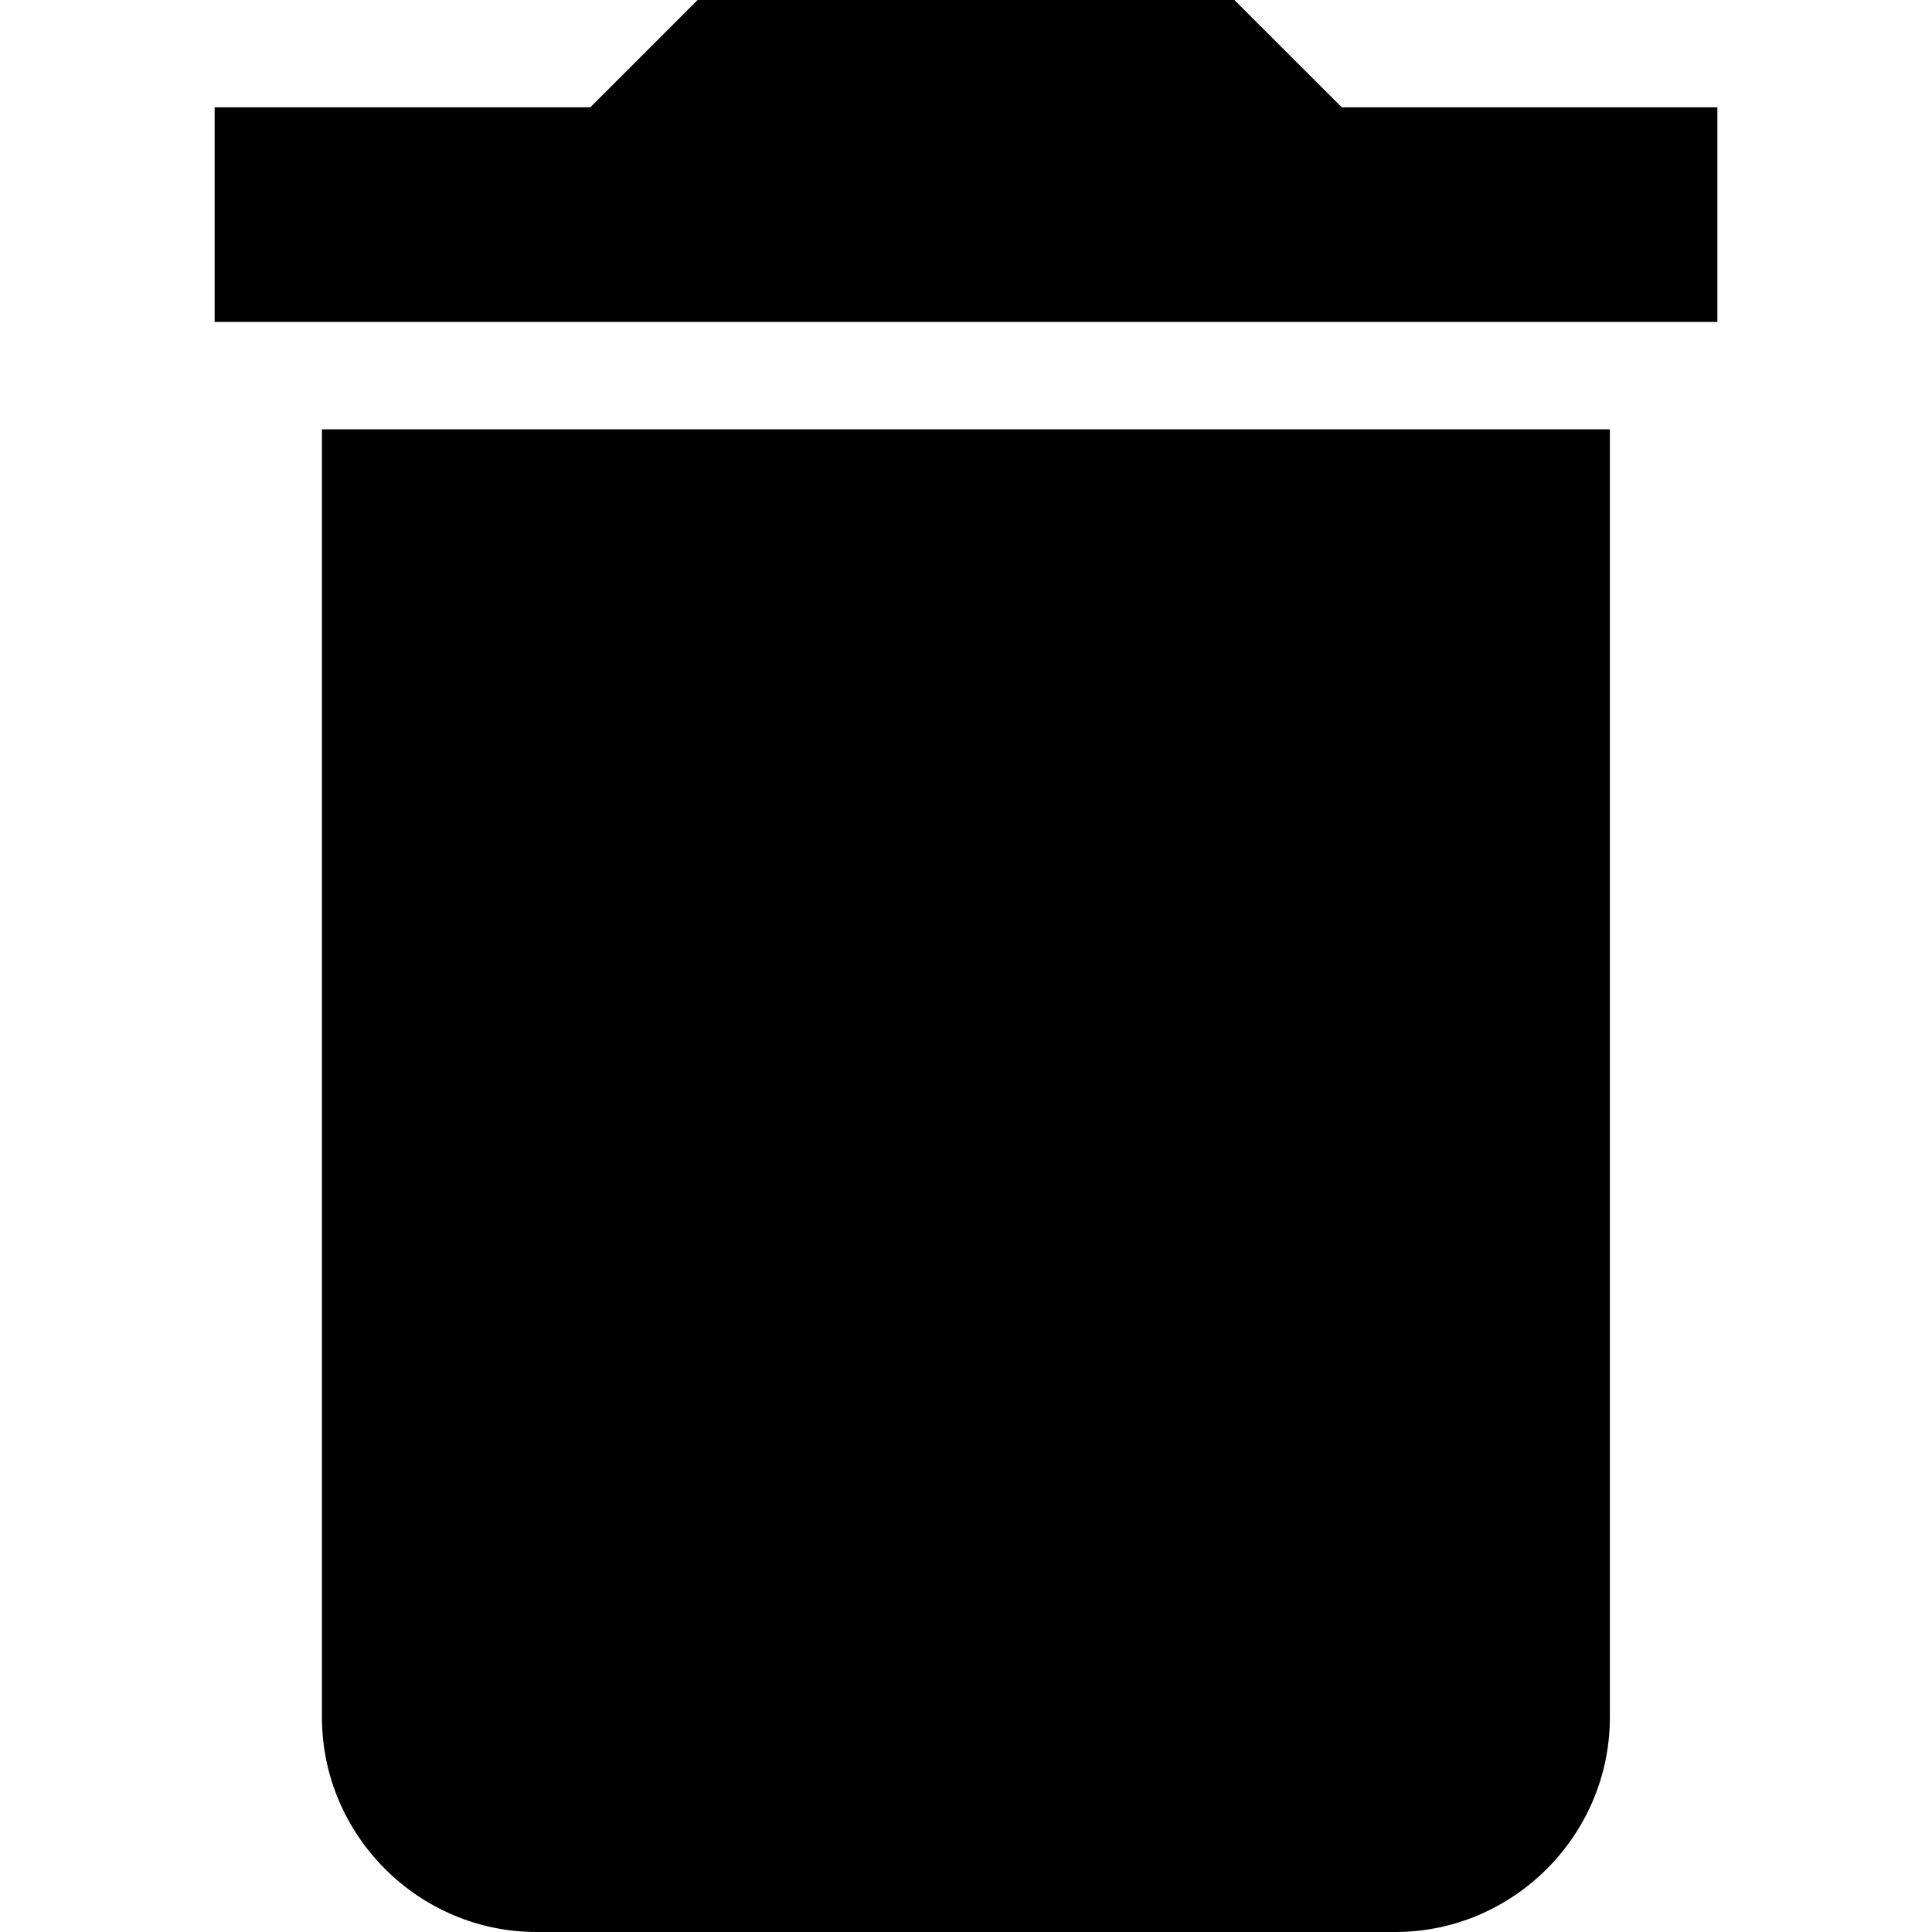
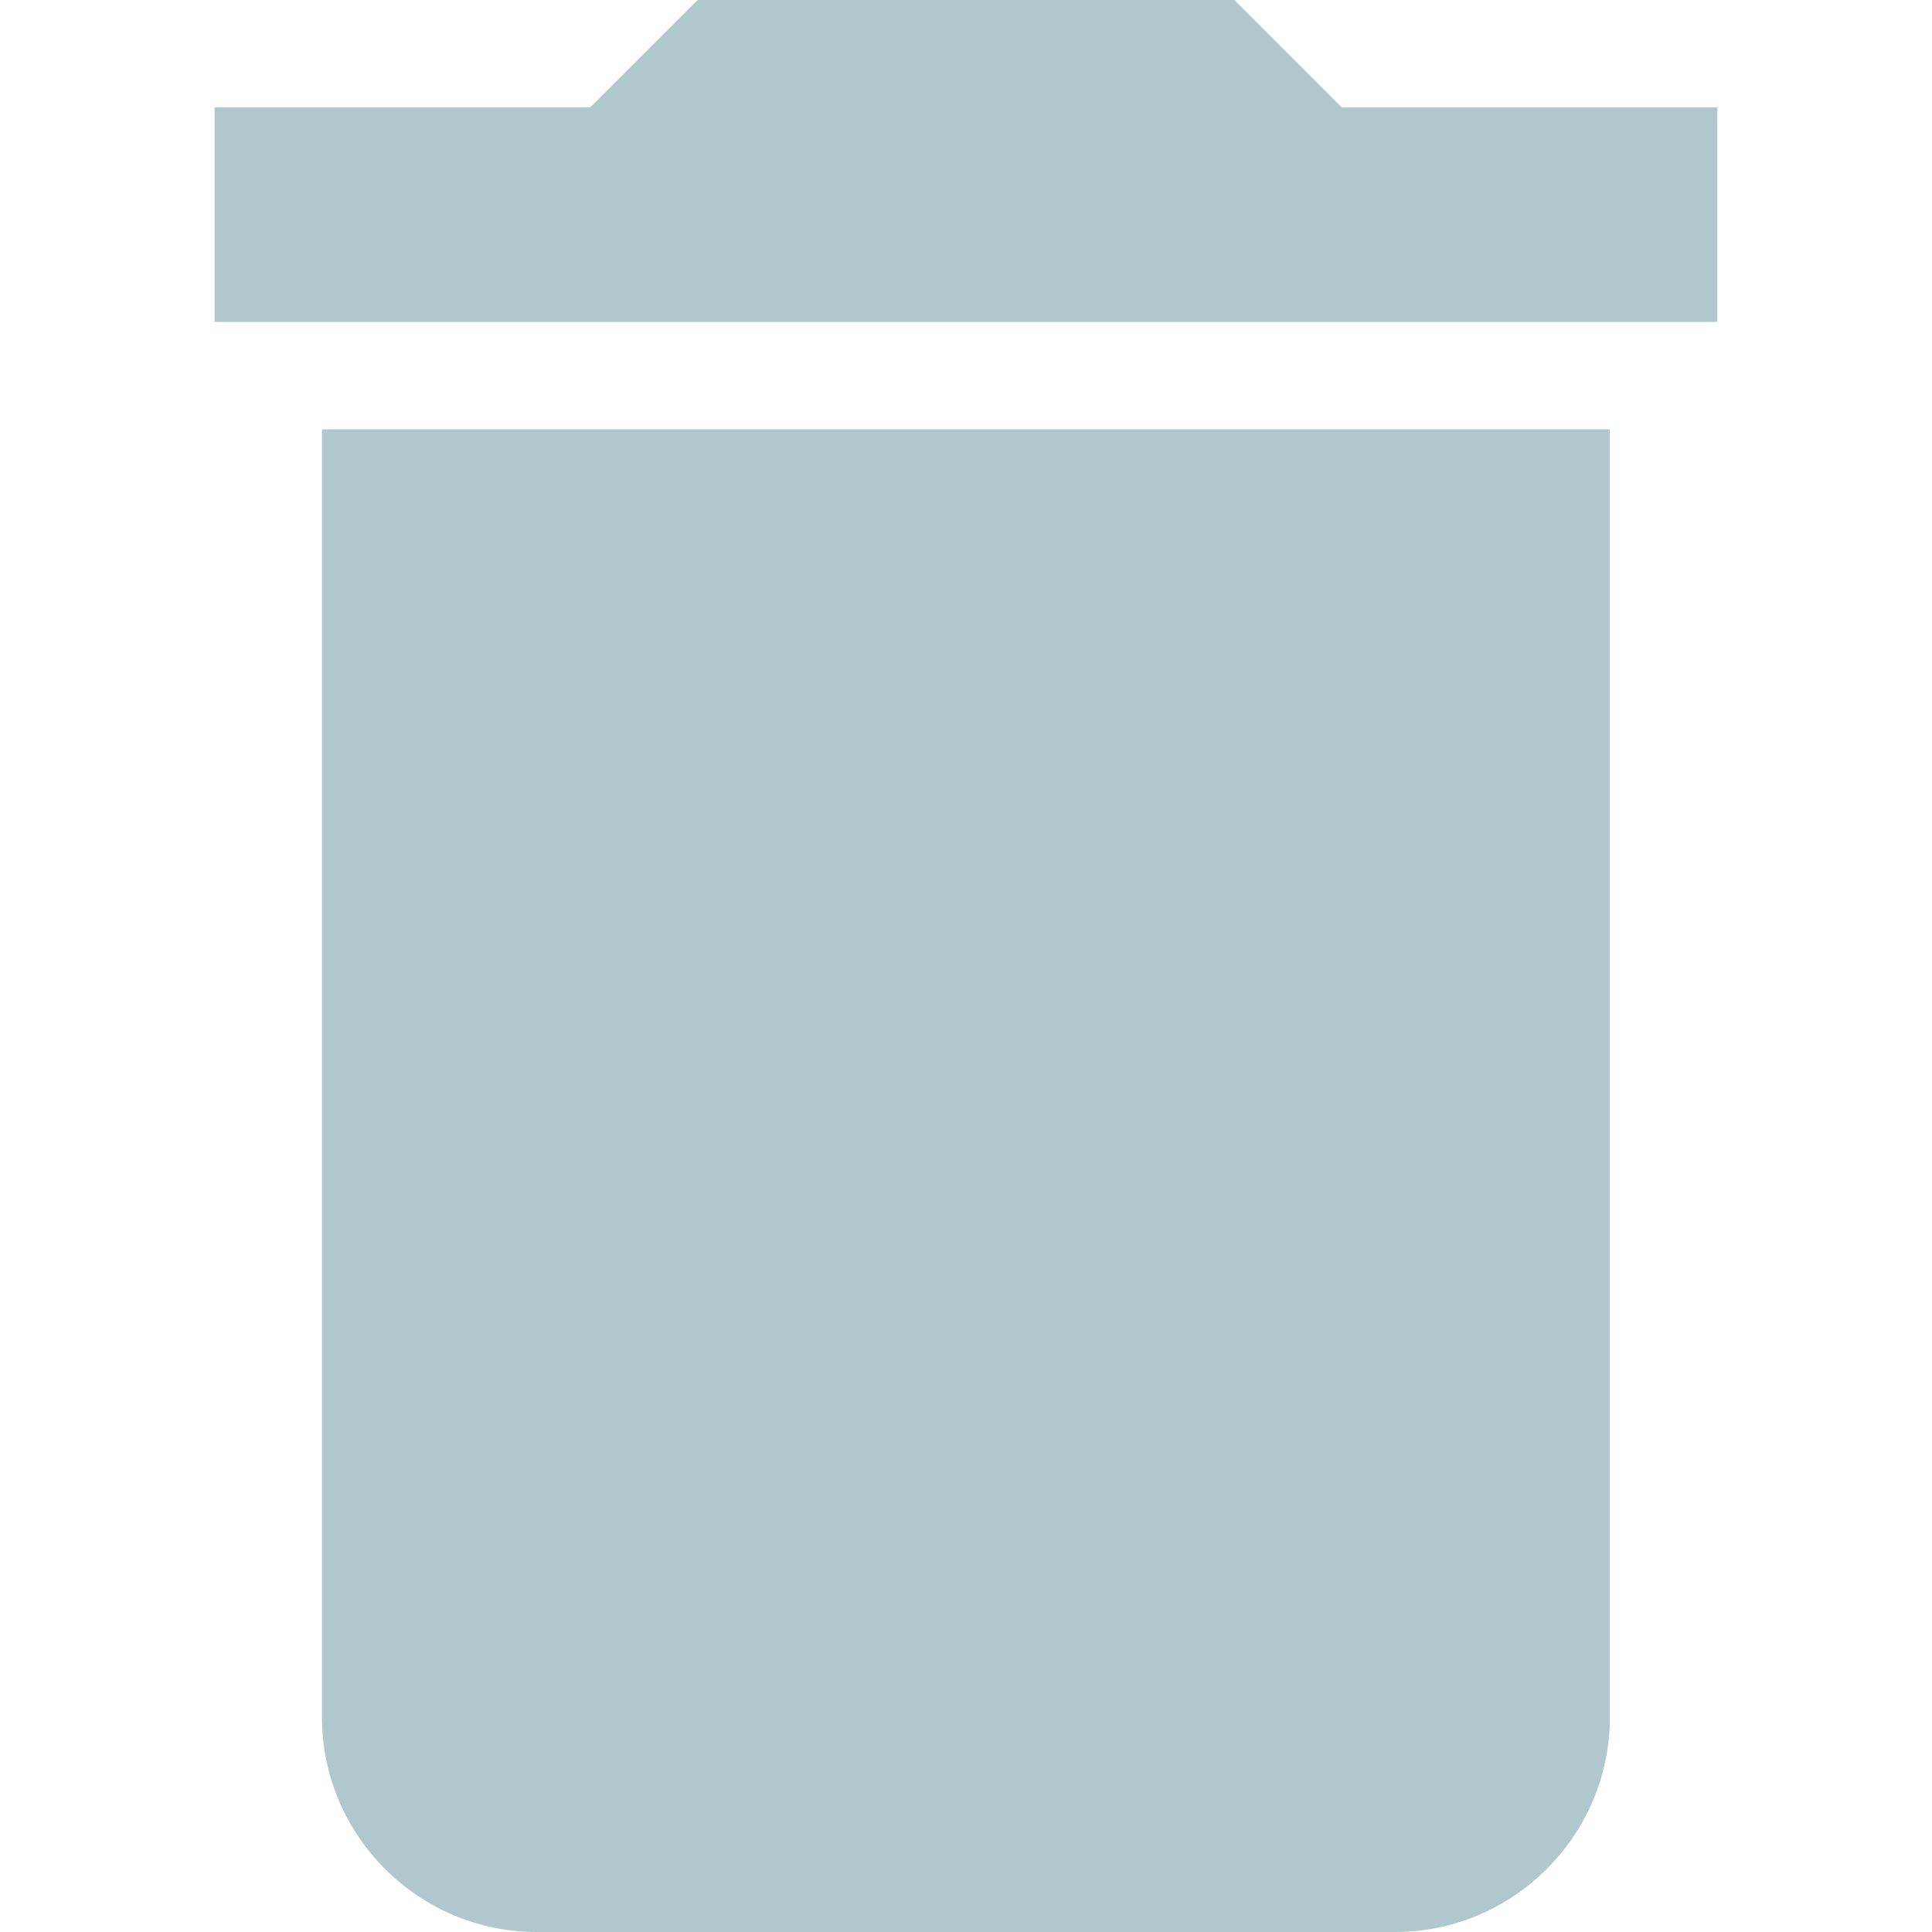
<svg xmlns="http://www.w3.org/2000/svg" version="1.1" id="Layer_1" x="0px" y="0px" width="22px" height="22px" viewBox="0 0 22 22" enable-background="new 0 0 22 22" xml:space="preserve">
-   <path d="M3.666,19.555c0,1.344,1.1,2.445,2.444,2.445h9.778c1.345,0,2.444-1.102,2.444-2.445V4.889H3.666V19.555z   M19.556,1.222h-4.277L14.056,0H7.944L6.722,1.222H2.444v2.444h17.112V1.222z" />
+   <path fill="#B0C8CD" d="M3.666,19.555c0,1.344,1.1,2.445,2.444,2.445h9.778c1.345,0,2.444-1.102,2.444-2.445V4.889H3.666V19.555z   M19.556,1.222h-4.277L14.056,0H7.944L6.722,1.222H2.444v2.444h17.112V1.222z" />
</svg>
